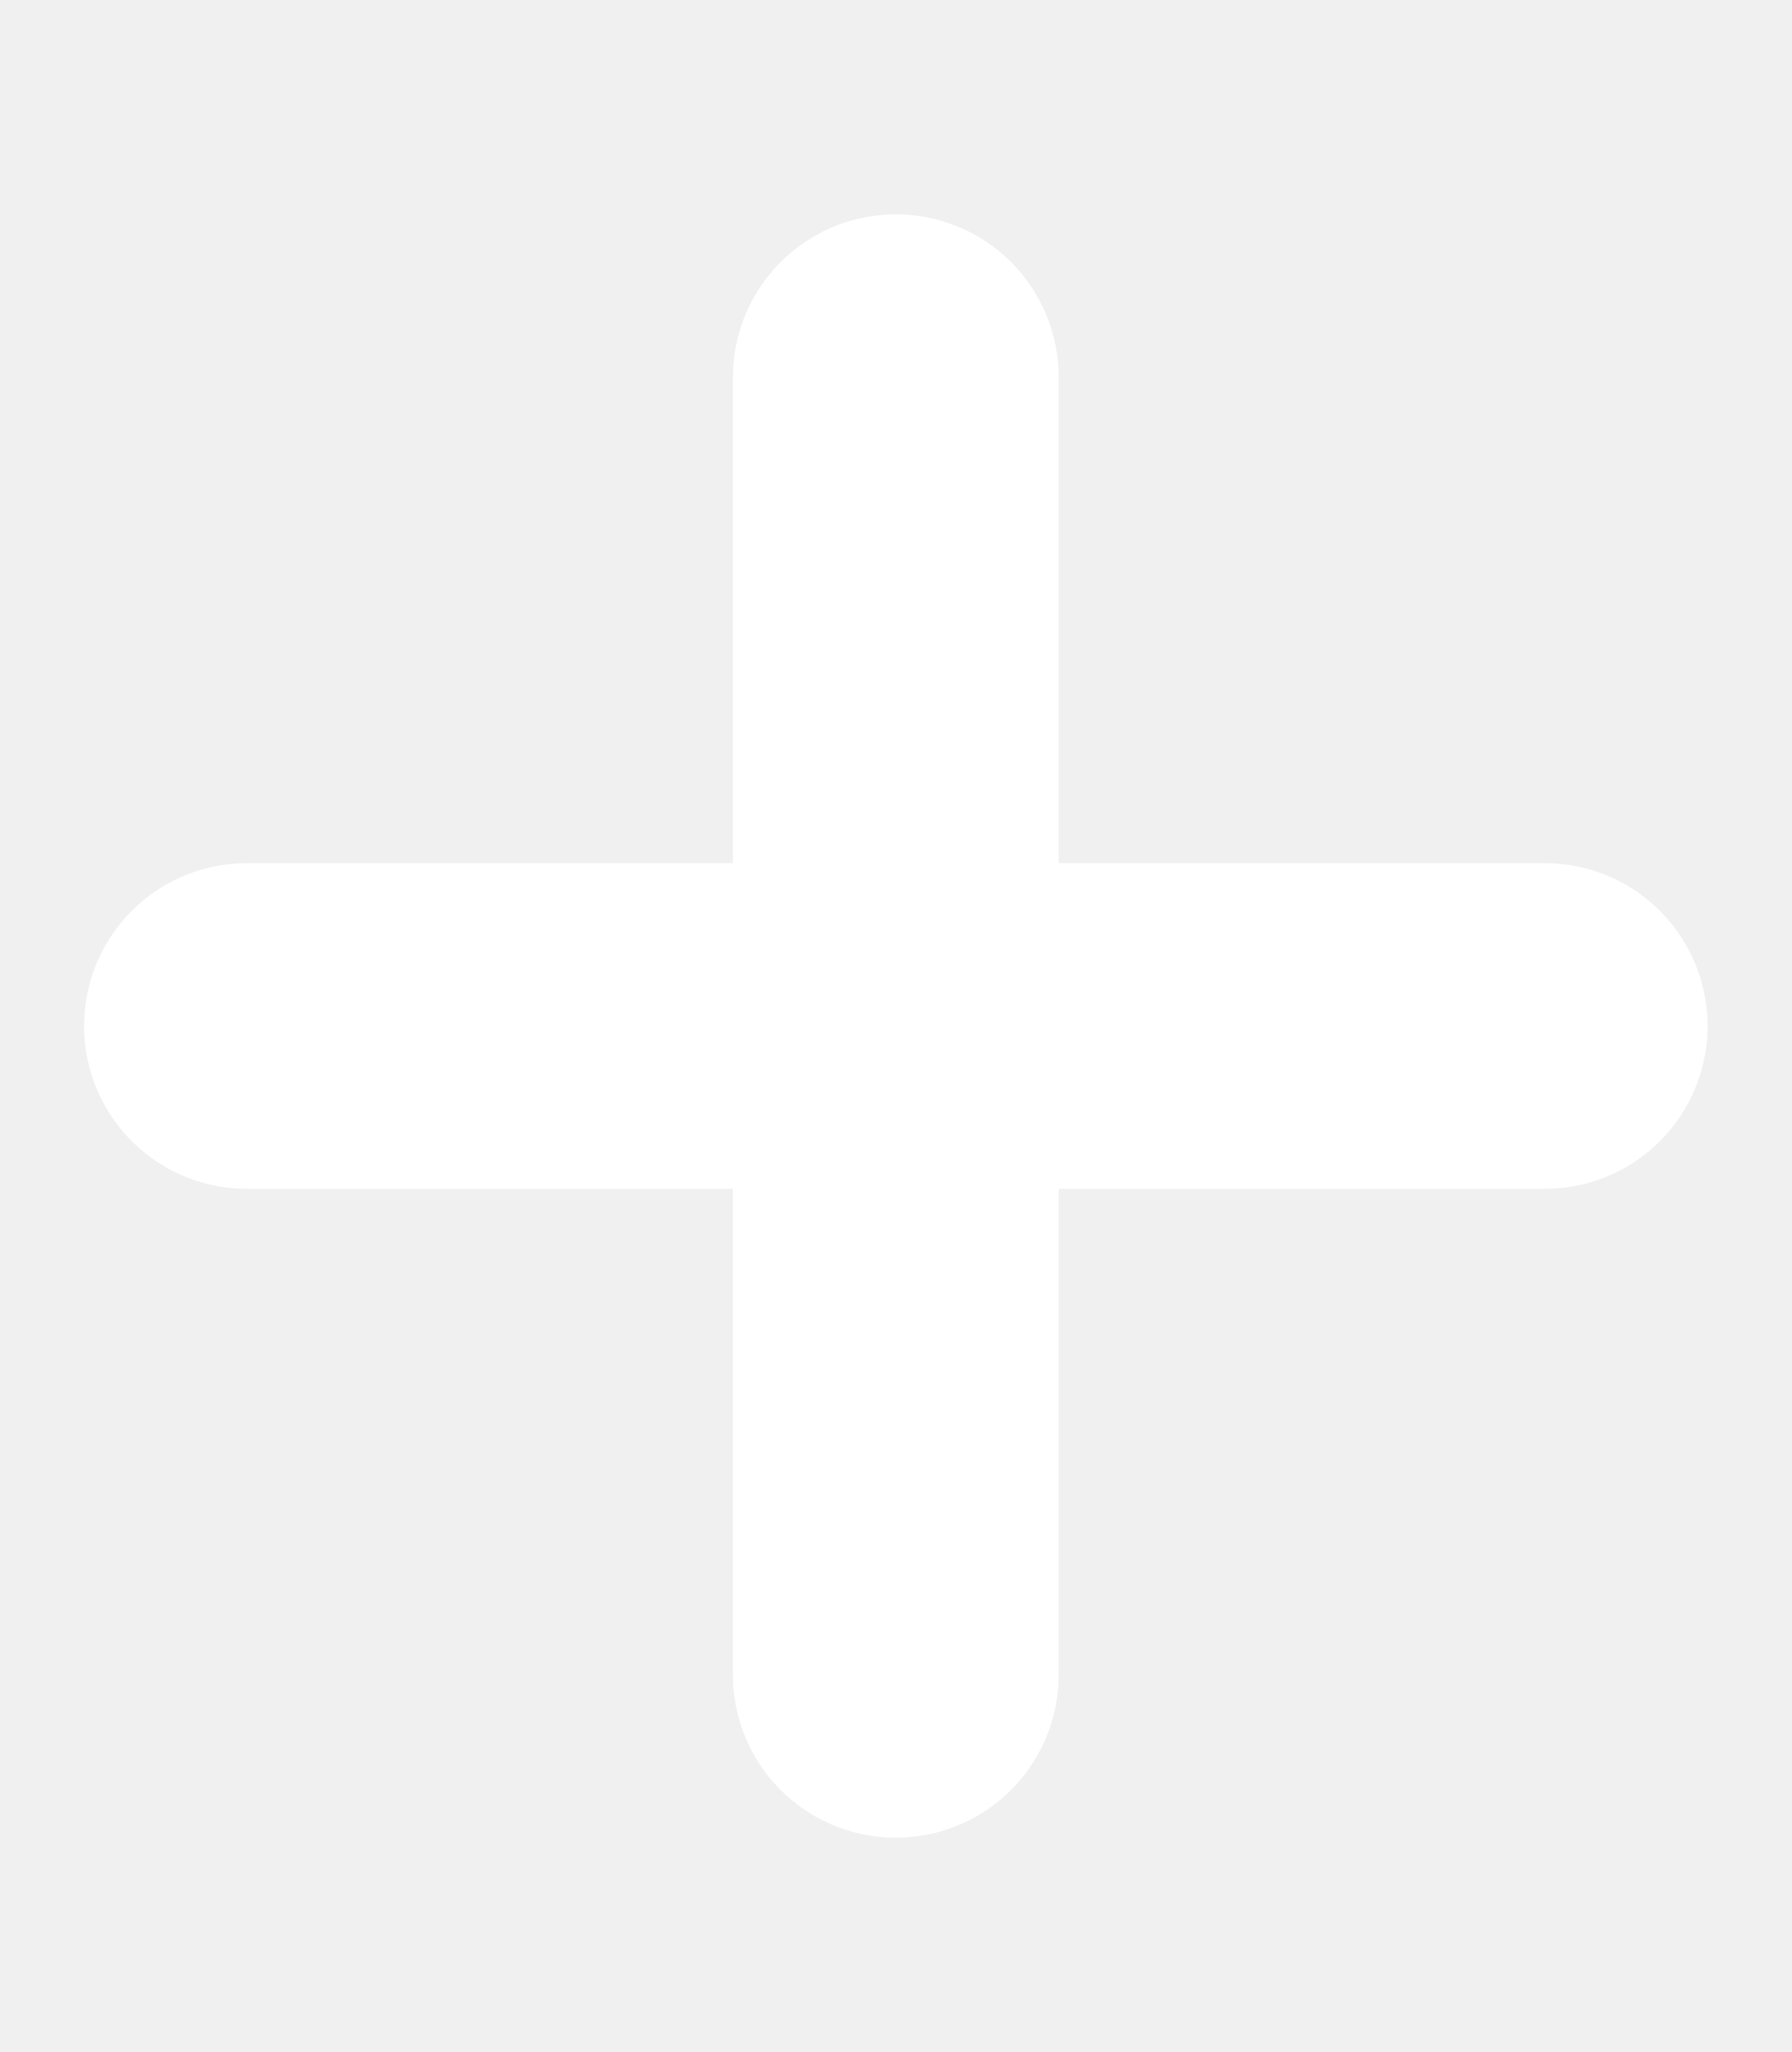
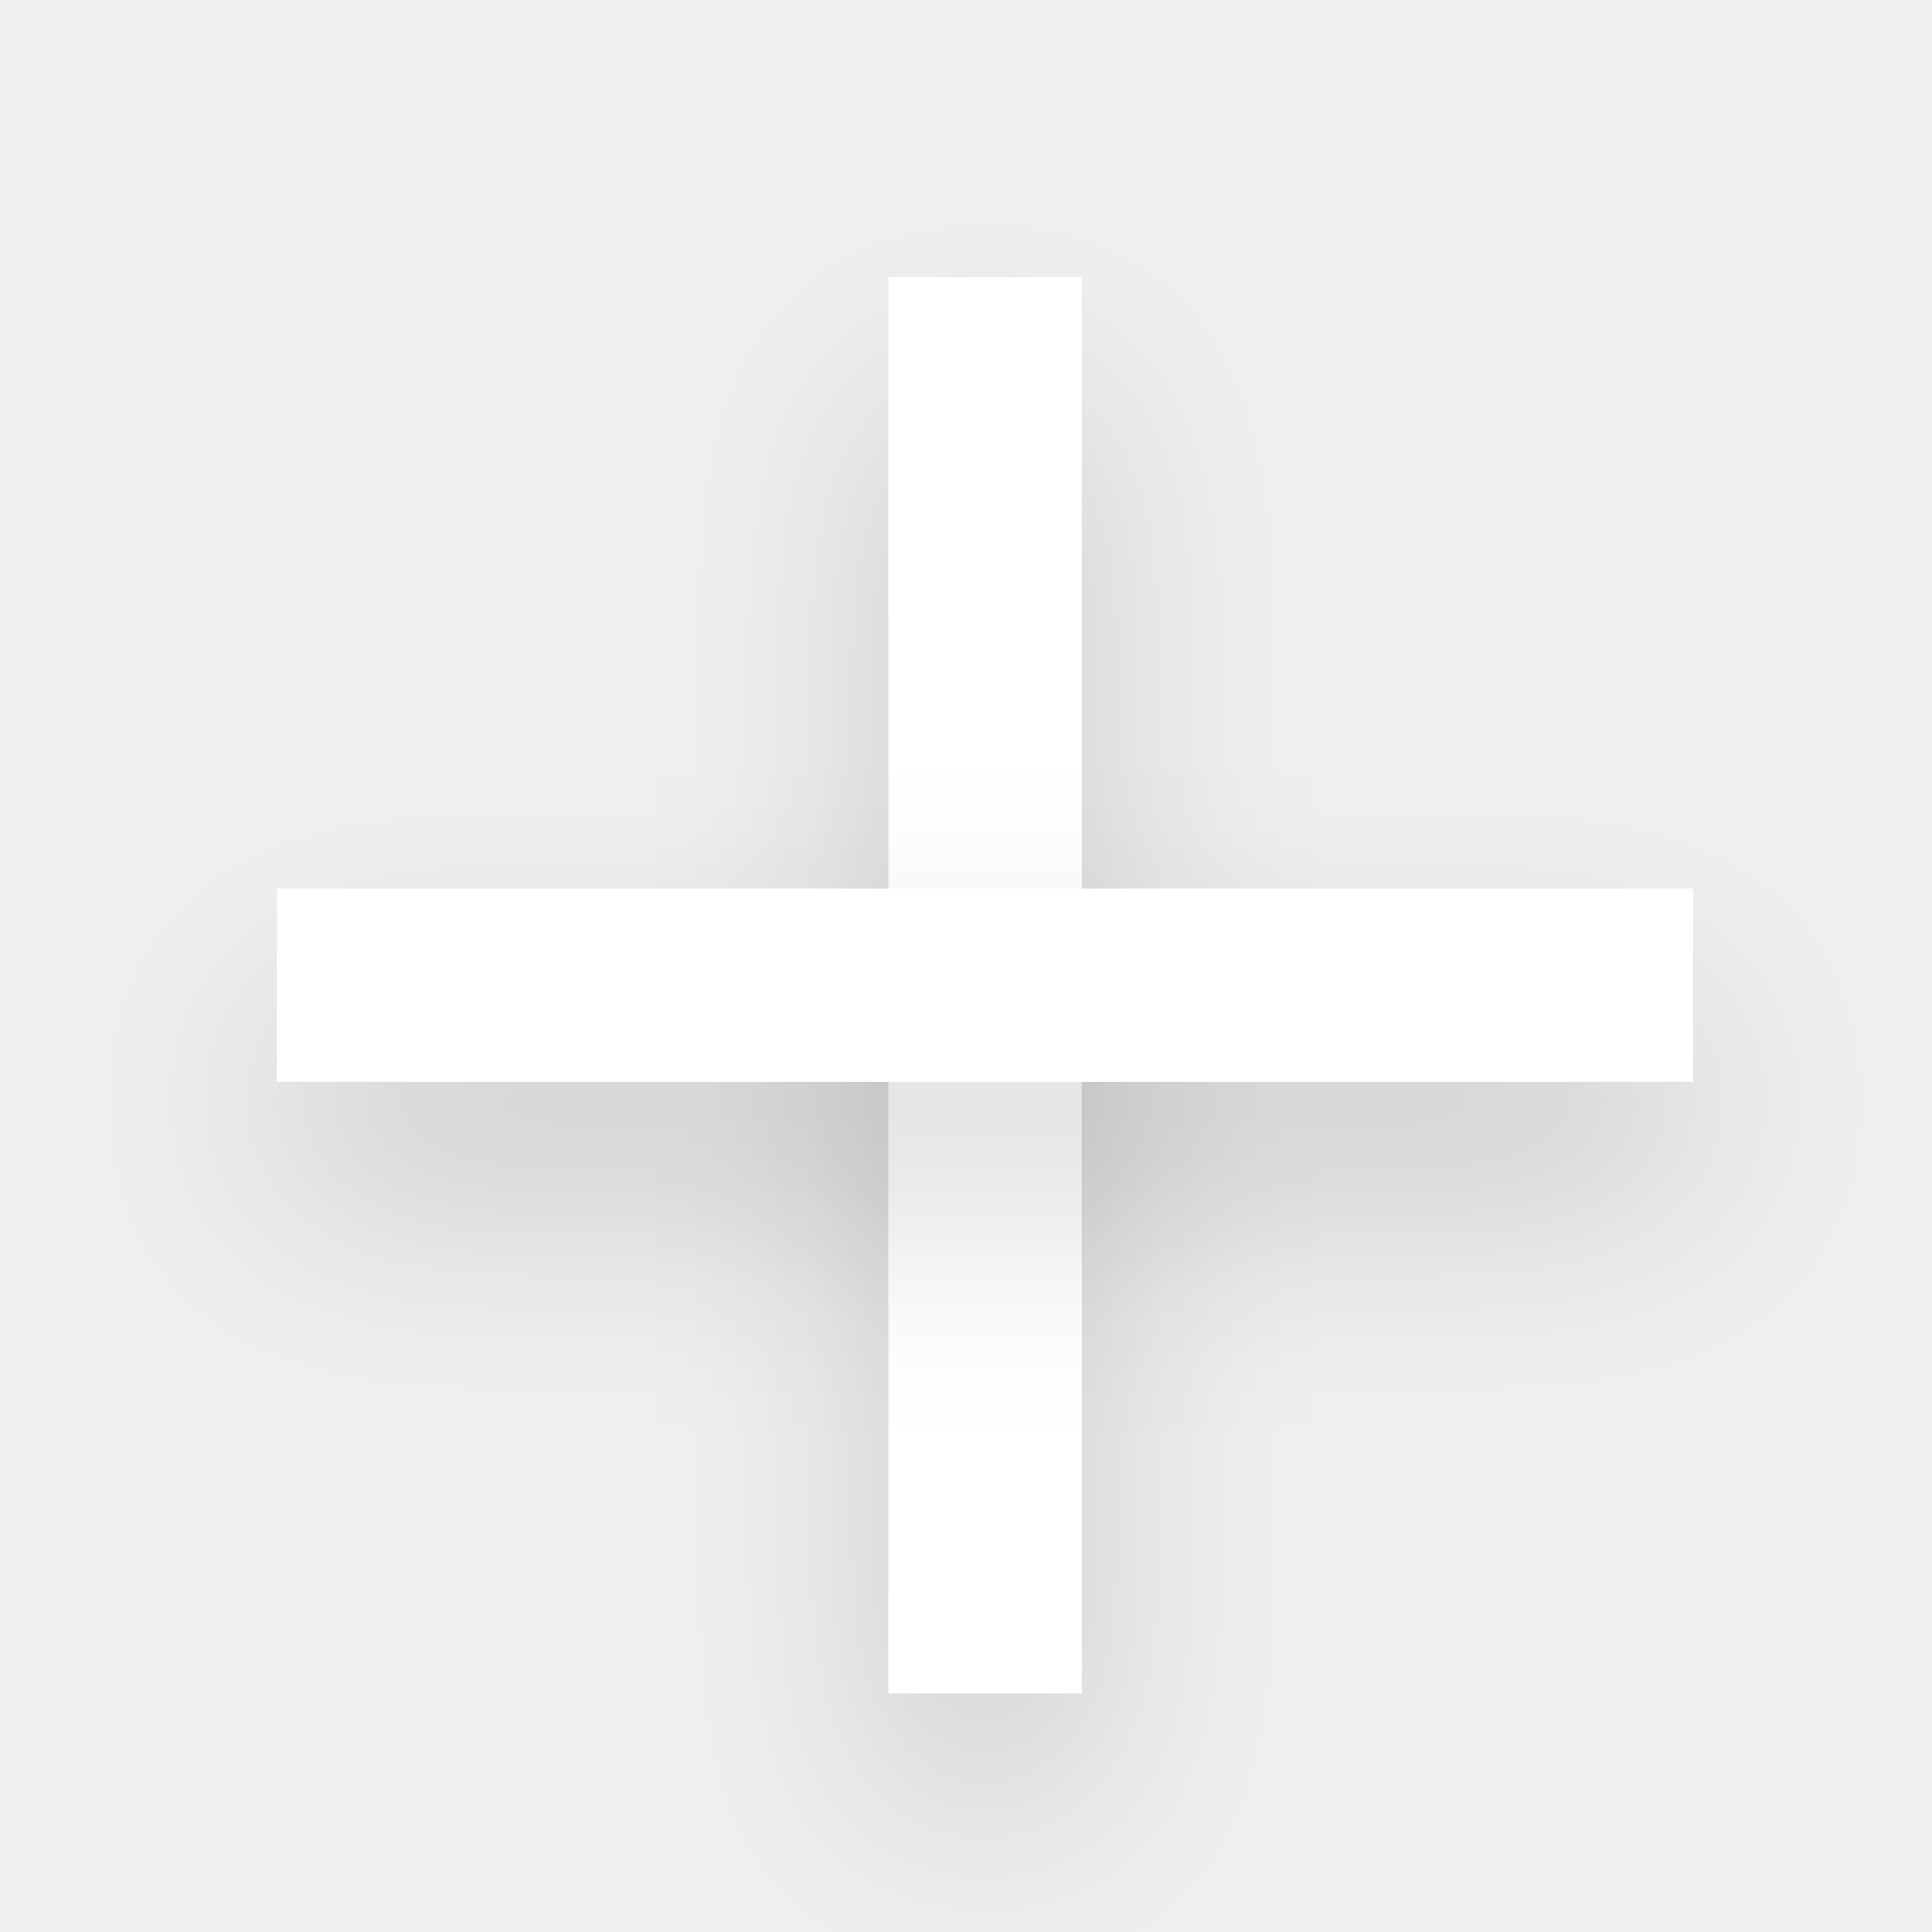
- <svg xmlns="http://www.w3.org/2000/svg" width="55" height="63" viewBox="0 0 55 63">
+ <svg xmlns="http://www.w3.org/2000/svg" width="50" height="50" viewBox="0 0 50 50">
  <defs>
+     <filter id="Line_21" x="14" y="1.176" width="23" height="54.647" filterUnits="userSpaceOnUse">
+       <feOffset dy="3" input="SourceAlpha" />
+       <feGaussianBlur stdDeviation="3" result="blur" />
+       <feFlood flood-opacity="0.161" />
+       <feComposite operator="in" in2="blur" />
+       <feComposite in="SourceGraphic" />
+     </filter>
+     <filter id="Line_22" x="-1.824" y="17" width="54.647" height="23" filterUnits="userSpaceOnUse">
+       <feOffset dy="3" input="SourceAlpha" />
+       <feGaussianBlur stdDeviation="3" result="blur-2" />
+       <feFlood flood-opacity="0.161" />
+       <feComposite operator="in" in2="blur-2" />
+       <feComposite in="SourceGraphic" />
+     </filter>
    <clipPath id="clip-plus_icon">
-       <rect width="55" height="63" />
+       <rect width="50" height="50" />
    </clipPath>
  </defs>
  <g id="plus_icon" clip-path="url(#clip-plus_icon)">
-     <g id="Group_81" data-name="Group 81" transform="translate(-1290.919 -404.919)">
-       <line id="Line_21" data-name="Line 21" y2="39.839" transform="translate(1318.419 416.5)" fill="none" stroke="#fff" stroke-linecap="round" stroke-width="10" />
-       <line id="Line_22" data-name="Line 22" y2="39.839" transform="translate(1338.339 436.419) rotate(90)" fill="none" stroke="#fff" stroke-linecap="round" stroke-width="10" />
+     <g id="Group_81" data-name="Group 81" transform="translate(-1288.824 -406.824)">
+       <g transform="matrix(1, 0, 0, 1, 1288.82, 406.82)" filter="url(#Line_21)">
+         <line id="Line_21-2" data-name="Line 21" y2="31.647" transform="translate(25.5 9.68)" fill="none" stroke="#fff" stroke-linecap="square" stroke-width="5" />
+       </g>
+       <g transform="matrix(1, 0, 0, 1, 1288.82, 406.82)" filter="url(#Line_22)">
+         <line id="Line_22-2" data-name="Line 22" y2="31.647" transform="translate(41.32 25.5) rotate(90)" fill="none" stroke="#fff" stroke-linecap="square" stroke-width="5" />
+       </g>
    </g>
  </g>
</svg>
